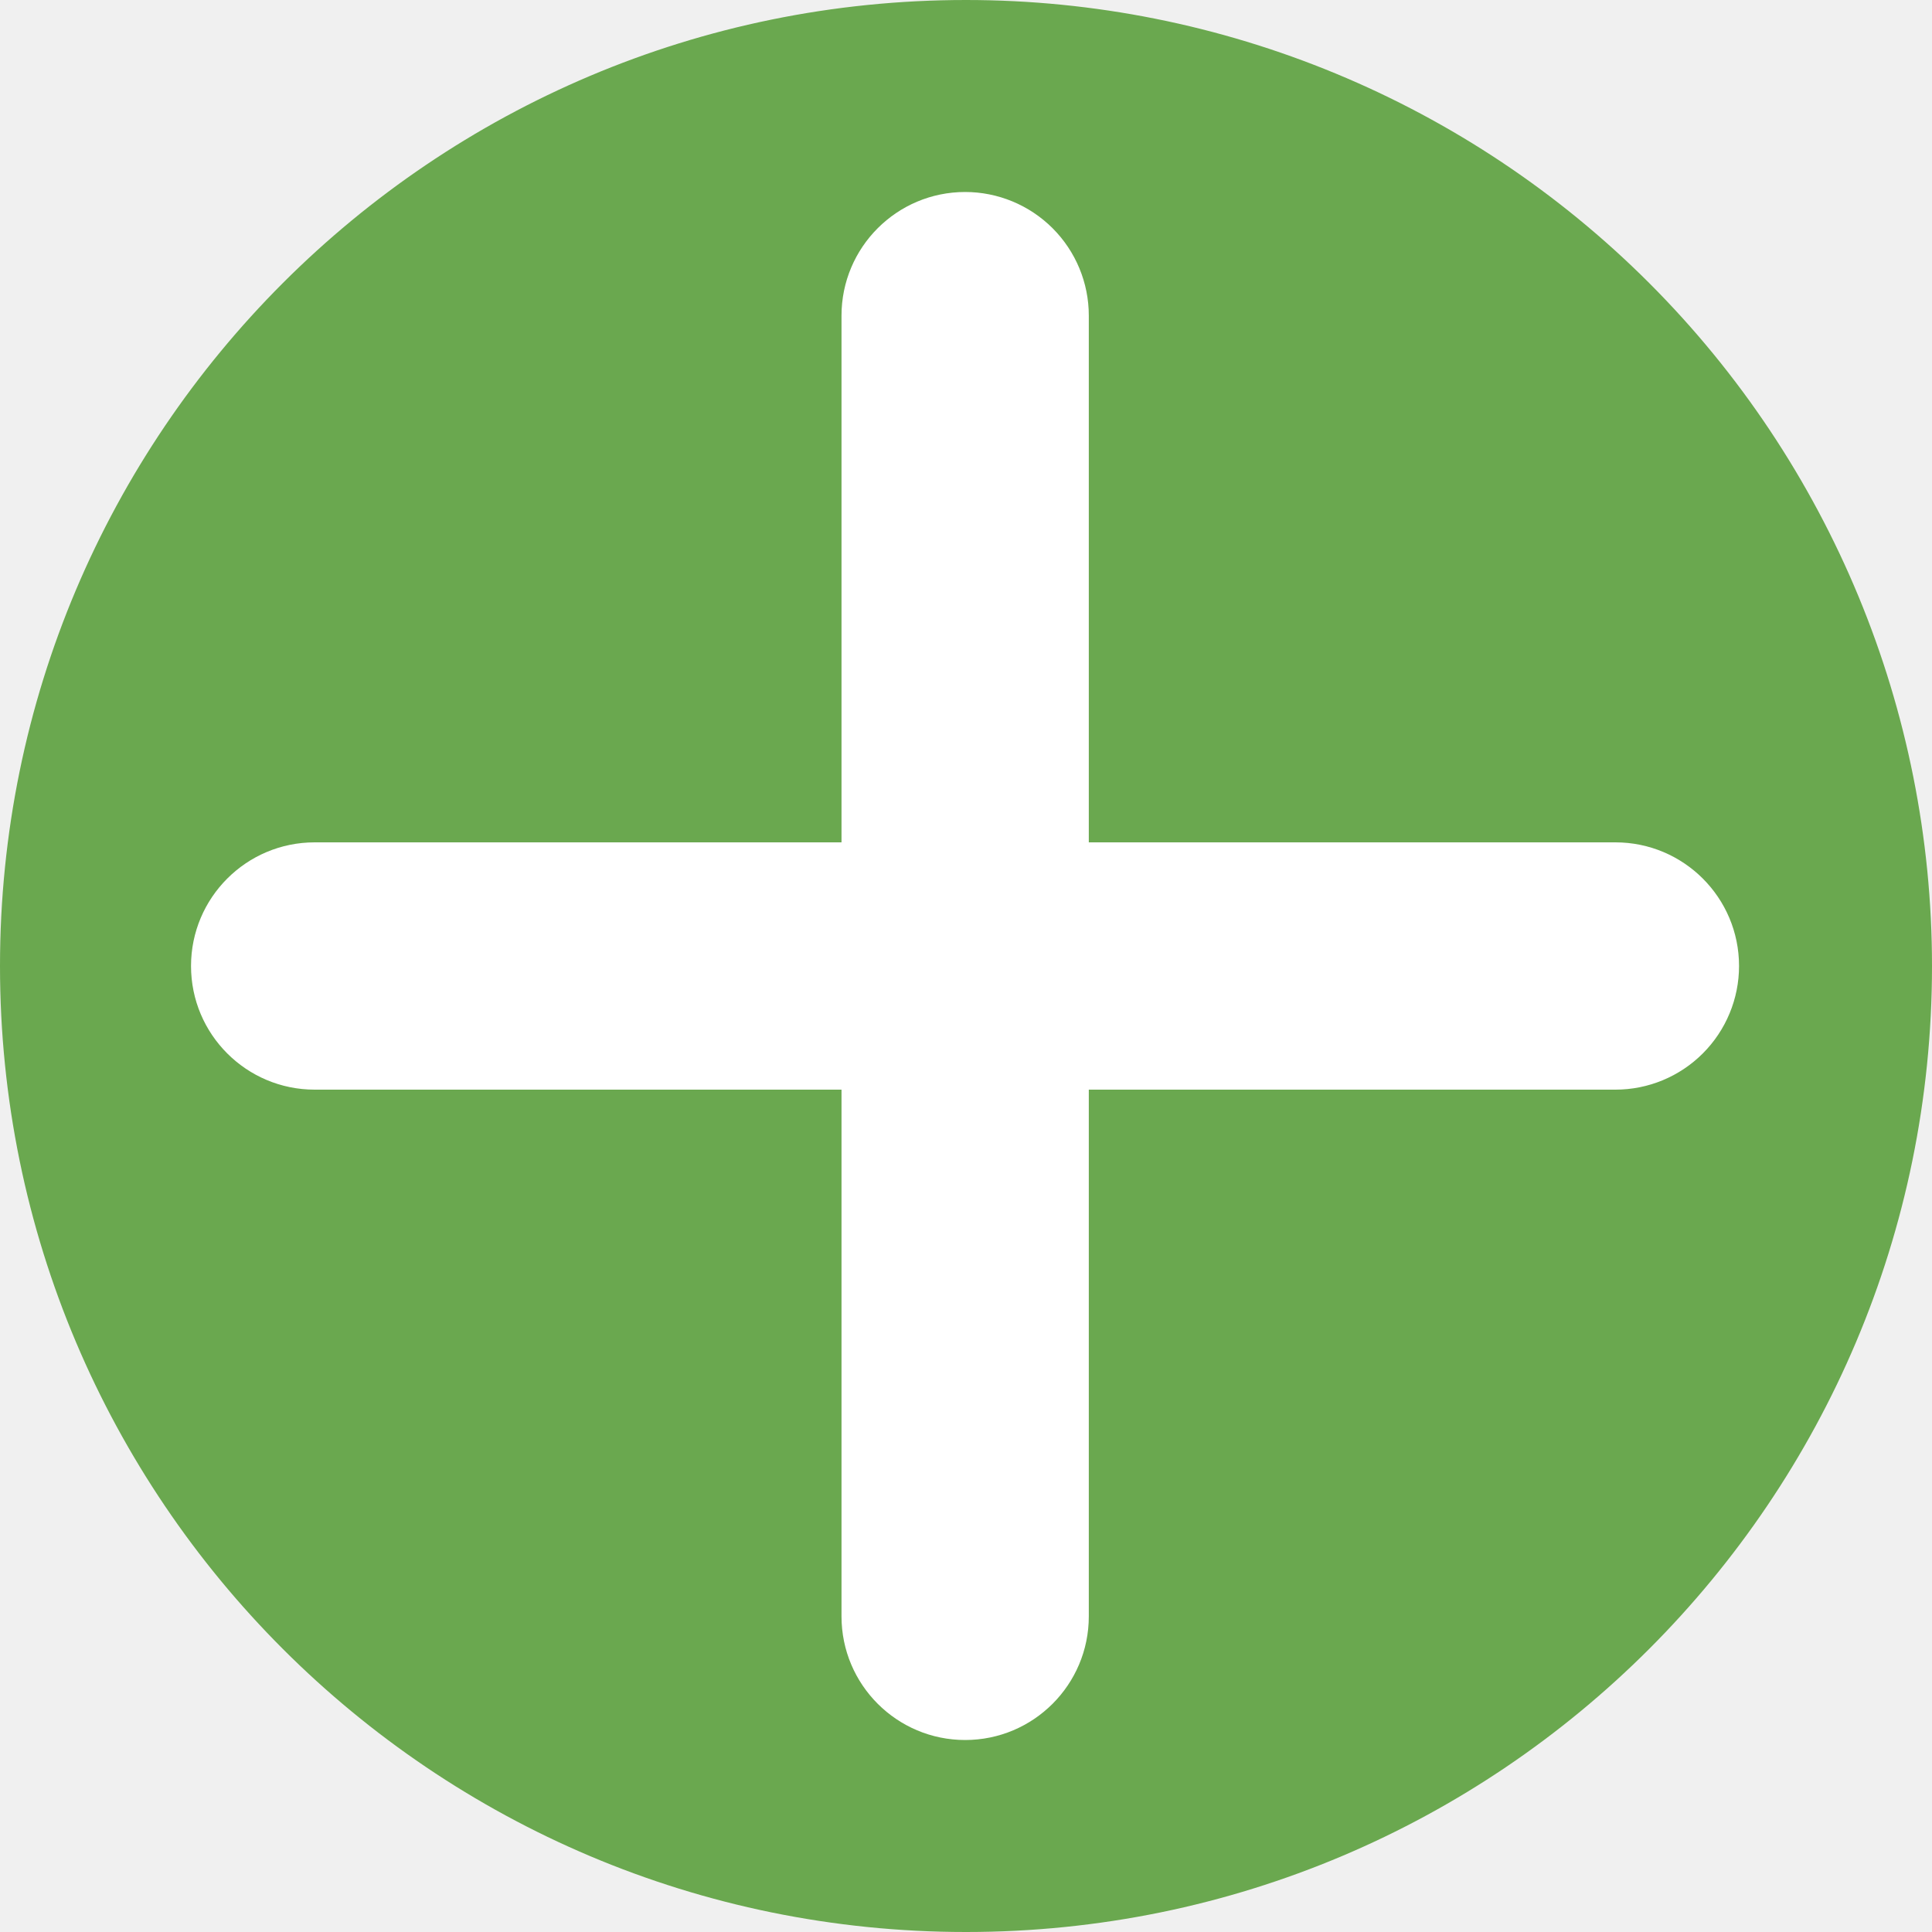
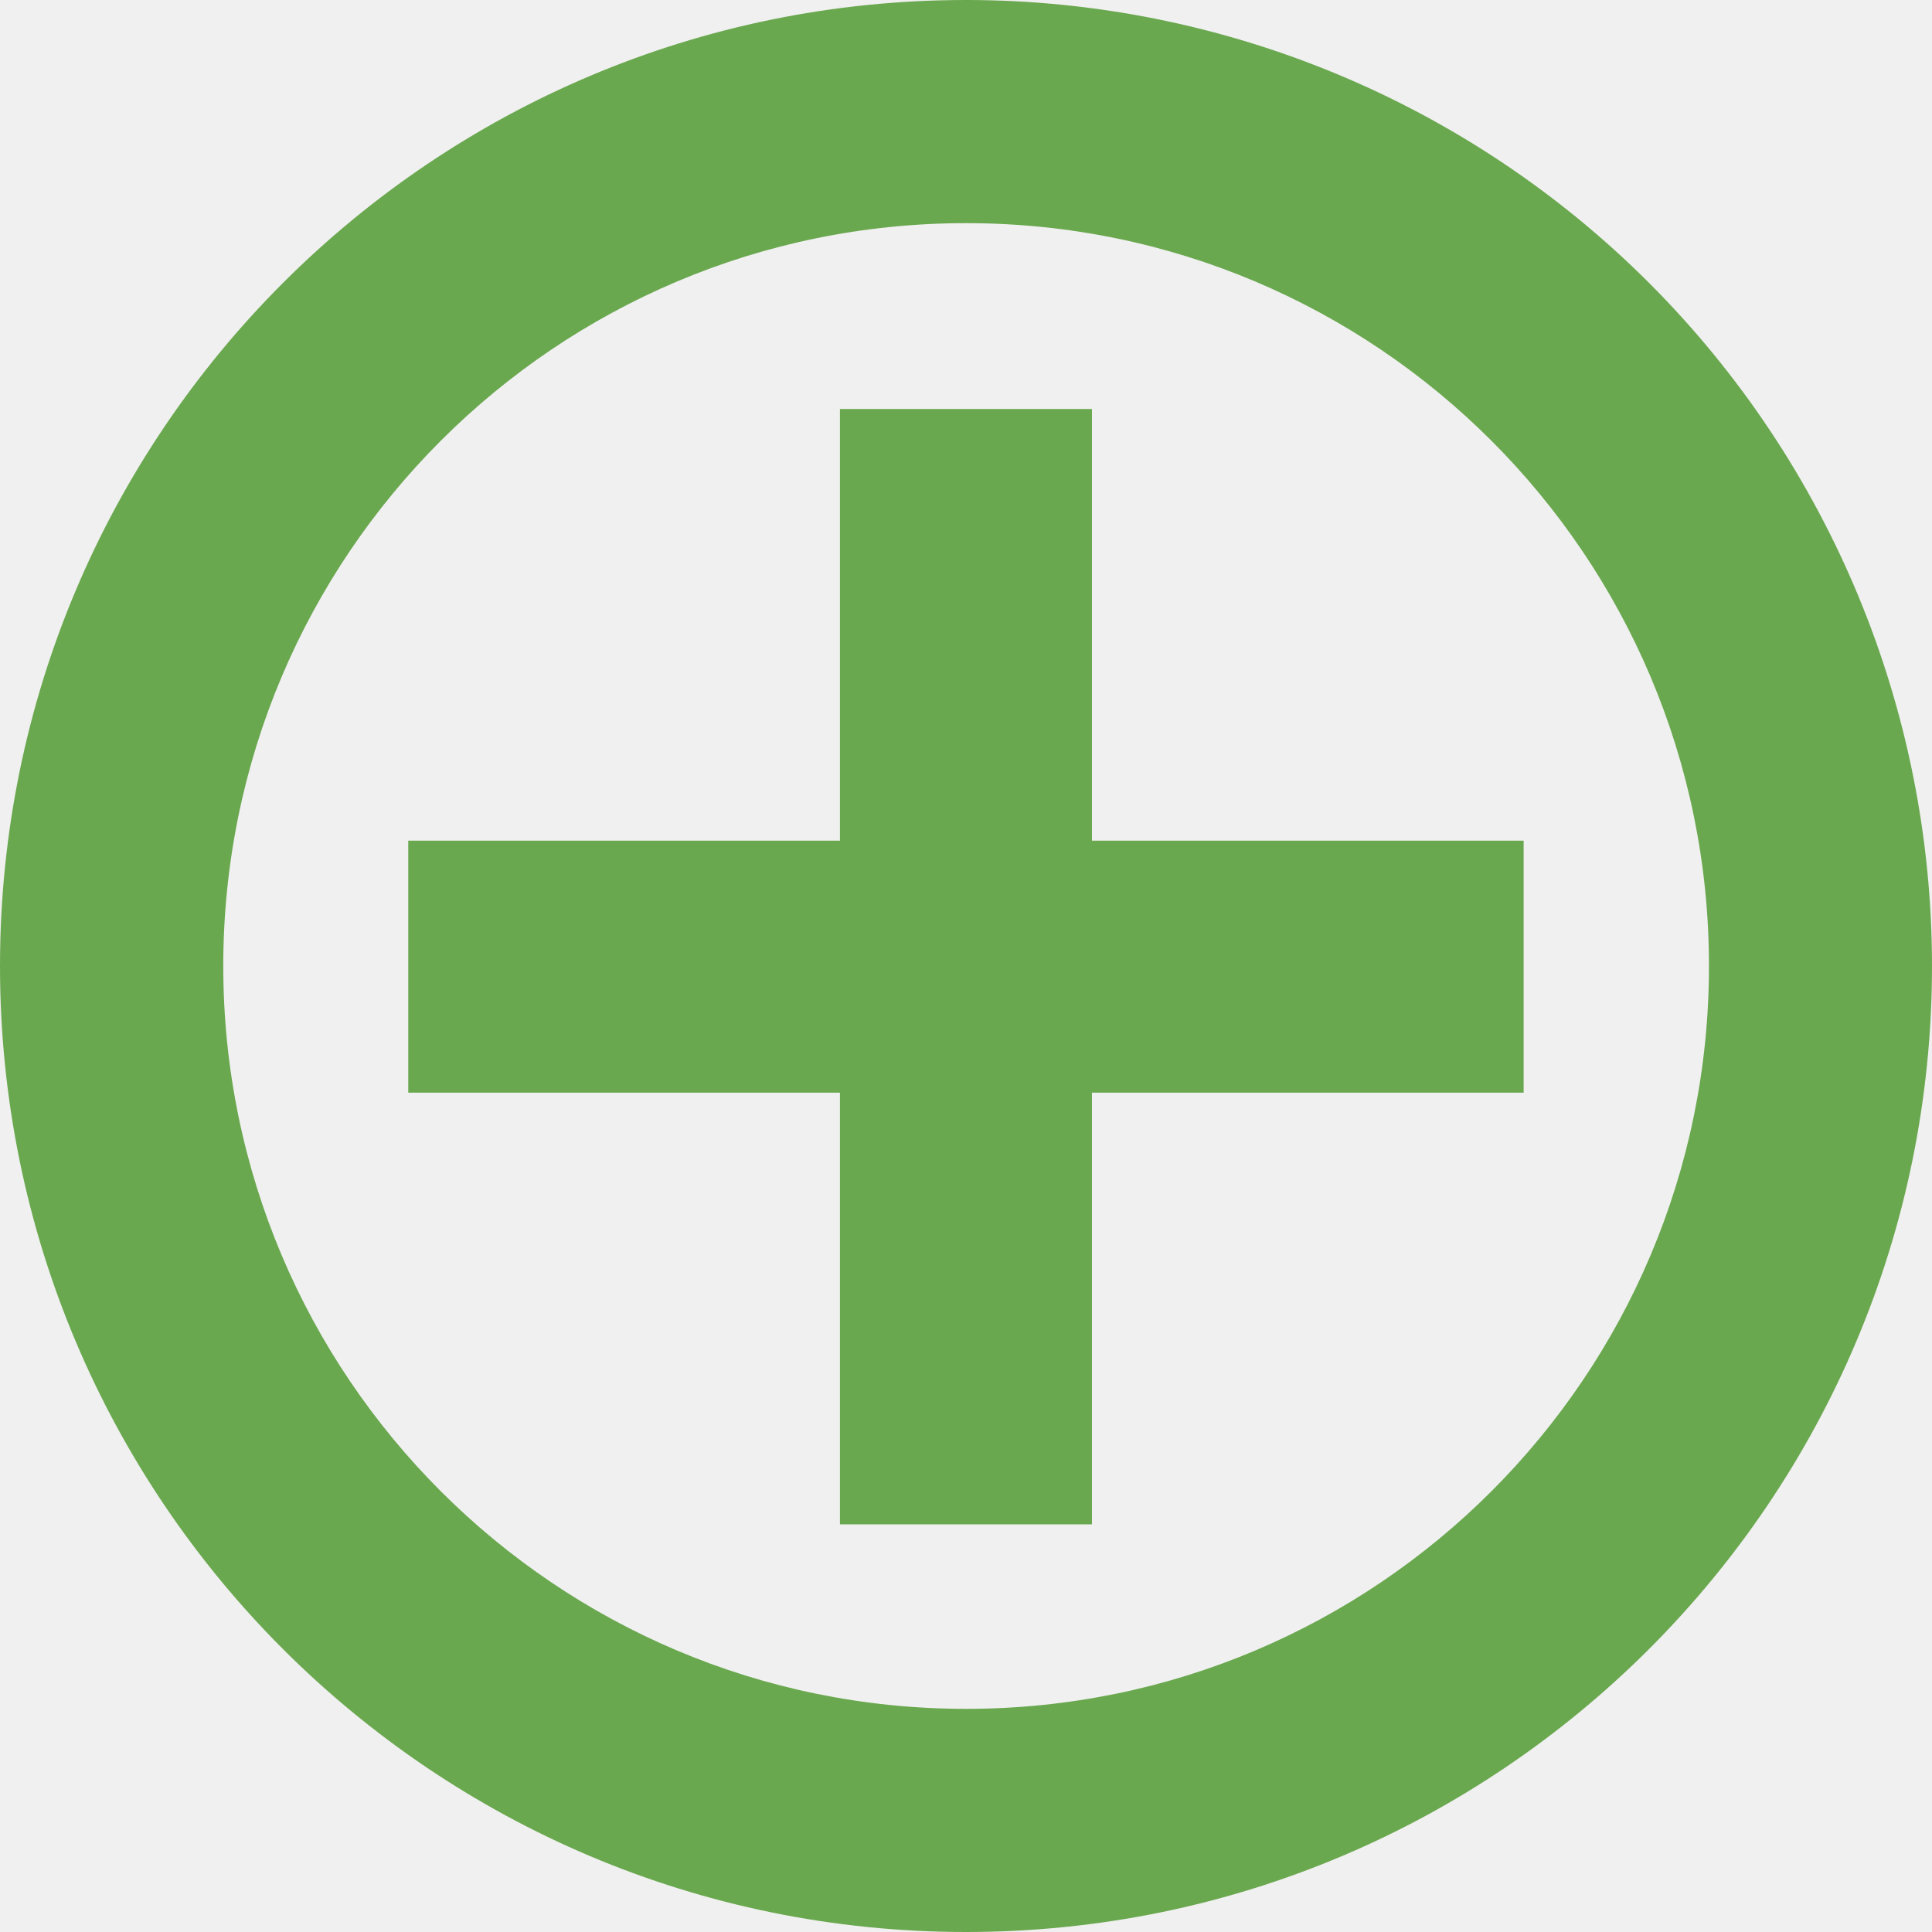
<svg xmlns="http://www.w3.org/2000/svg" version="1.1" viewBox="0.0 0.0 16.0 16.0" fill="none" stroke="none" stroke-linecap="square" stroke-miterlimit="10">
  <clipPath id="p.0">
    <path d="m0 0l16.0 0l0 16.0l-16.0 0l0 -16.0z" clip-rule="nonzero" />
  </clipPath>
  <g clip-path="url(#p.0)">
    <path fill="#000000" fill-opacity="0.0" d="m0 0l16.0 0l0 16.0l-16.0 0z" fill-rule="evenodd" />
-     <path fill="#6aa84f" d="m0 8.0l0 0c0 -4.418 3.582 -8.0 8.0 -8.0l0 0c2.122 0 4.157 0.843 5.657 2.343c1.5 1.5 2.343 3.535 2.343 5.657l0 0c0 4.418 -3.582 8.0 -8.0 8.0l0 0c-4.418 0 -8.0 -3.582 -8.0 -8.0z" fill-rule="evenodd" />
-     <path fill="#ffffff" d="m6.969 2.614l0 0c0 -0.565 0.458 -1.024 1.024 -1.024l0 0l0 0c0.271 0 0.532 0.108 0.724 0.3c0.192 0.192 0.3 0.452 0.3 0.724l0 10.772c0 0.565 -0.458 1.024 -1.024 1.024l0 0l0 0c-0.565 0 -1.024 -0.458 -1.024 -1.024z" fill-rule="evenodd" />
-     <path fill="#ffffff" d="m13.378 6.976l0 0c0.565 0 1.024 0.458 1.024 1.024l0 0l0 0c0 0.271 -0.108 0.532 -0.3 0.724c-0.192 0.192 -0.452 0.3 -0.724 0.3l-10.772 0c-0.565 0 -1.024 -0.458 -1.024 -1.024l0 0l0 0c0 -0.565 0.458 -1.024 1.024 -1.024z" fill-rule="evenodd" />
+     <path fill="#6aa84f" d="m0 8l0 0c0 -4.418 3.582 -8 8 -8l0 0c2.122 0 4.157 0.843 5.657 2.343c1.5 1.5 2.343 3.535 2.343 5.657l0 0c0 4.418 -3.582 8 -8 8l0 0c-4.418 0 -8 -3.582 -8 -8zm1.849 0l0 0c0 3.398 2.754 6.152 6.152 6.152c3.398 0 6.152 -2.754 6.152 -6.152l0 0c0 -3.398 -2.754 -6.152 -6.152 -6.152l0 0c-3.398 0 -6.152 2.754 -6.152 6.152z" fill-rule="evenodd" />
+     <path fill="#6aa84f" d="m3.381 6.962l9.237 0l0 2.087l-9.237 0z" fill-rule="evenodd" />
+     <path fill="#6aa84f" d="m9.043 3.387l0 9.237l-2.087 0l0 -9.237z" fill-rule="evenodd" />
  </g>
</svg>
